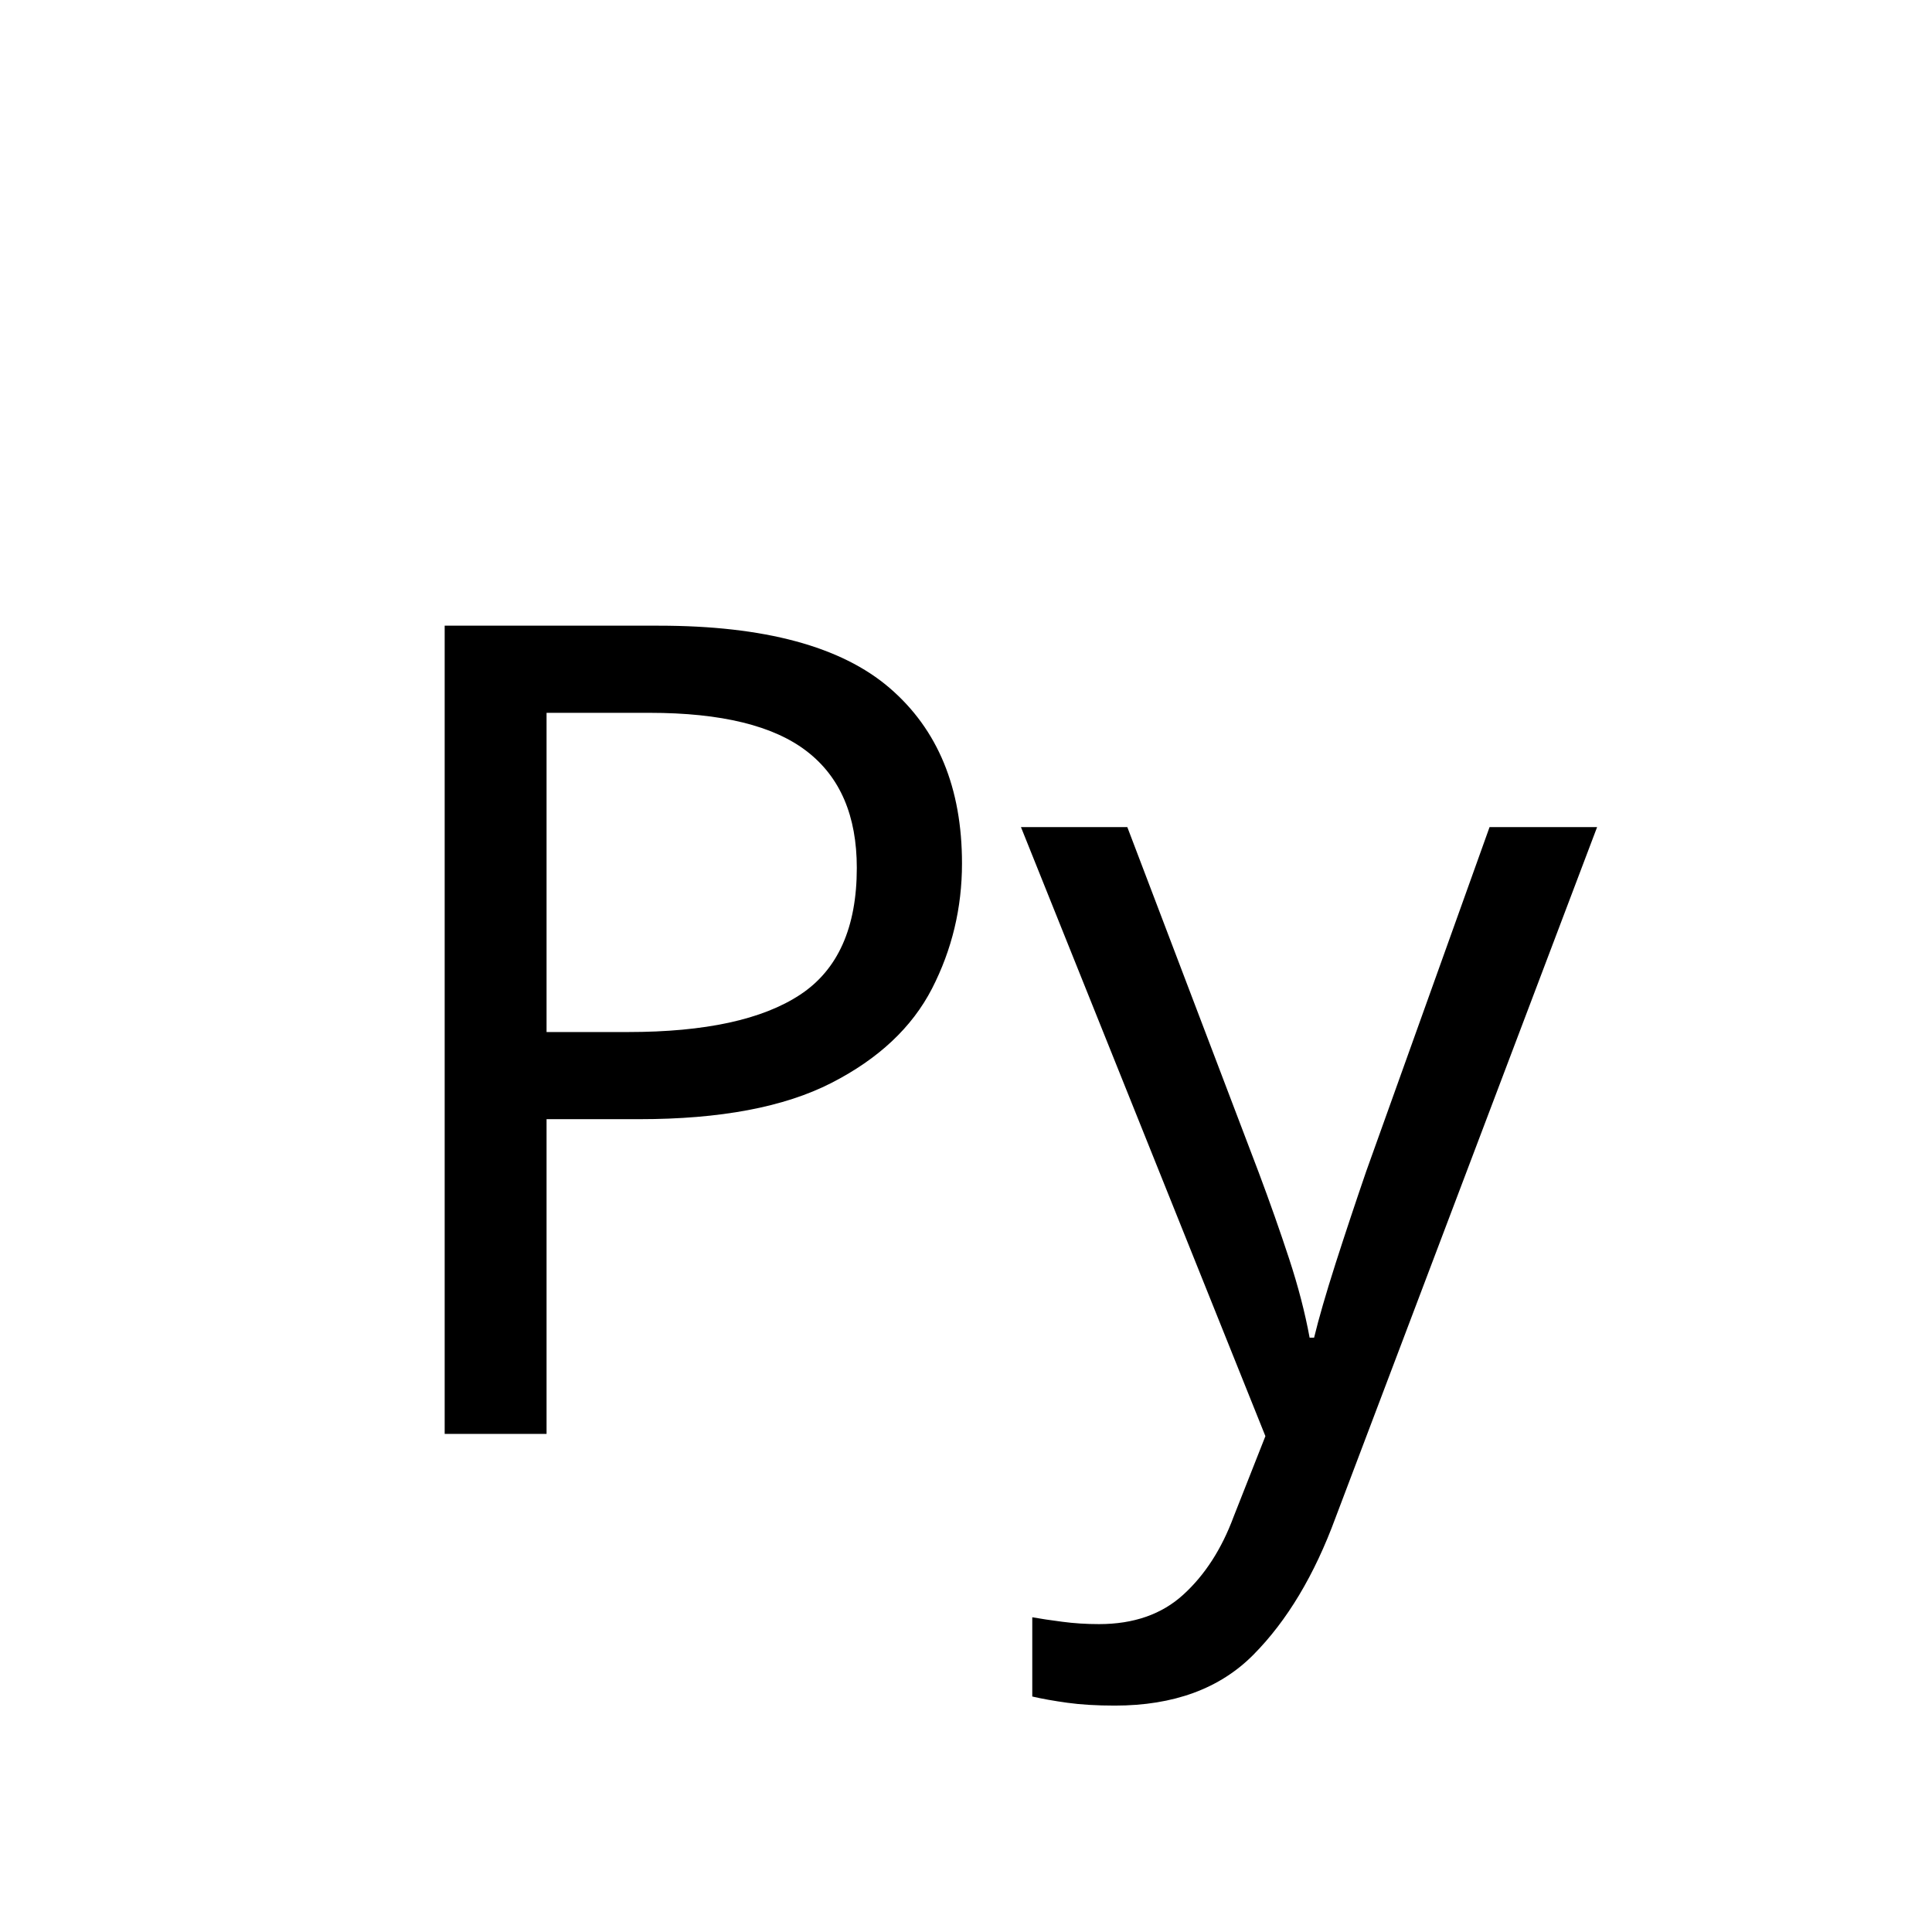
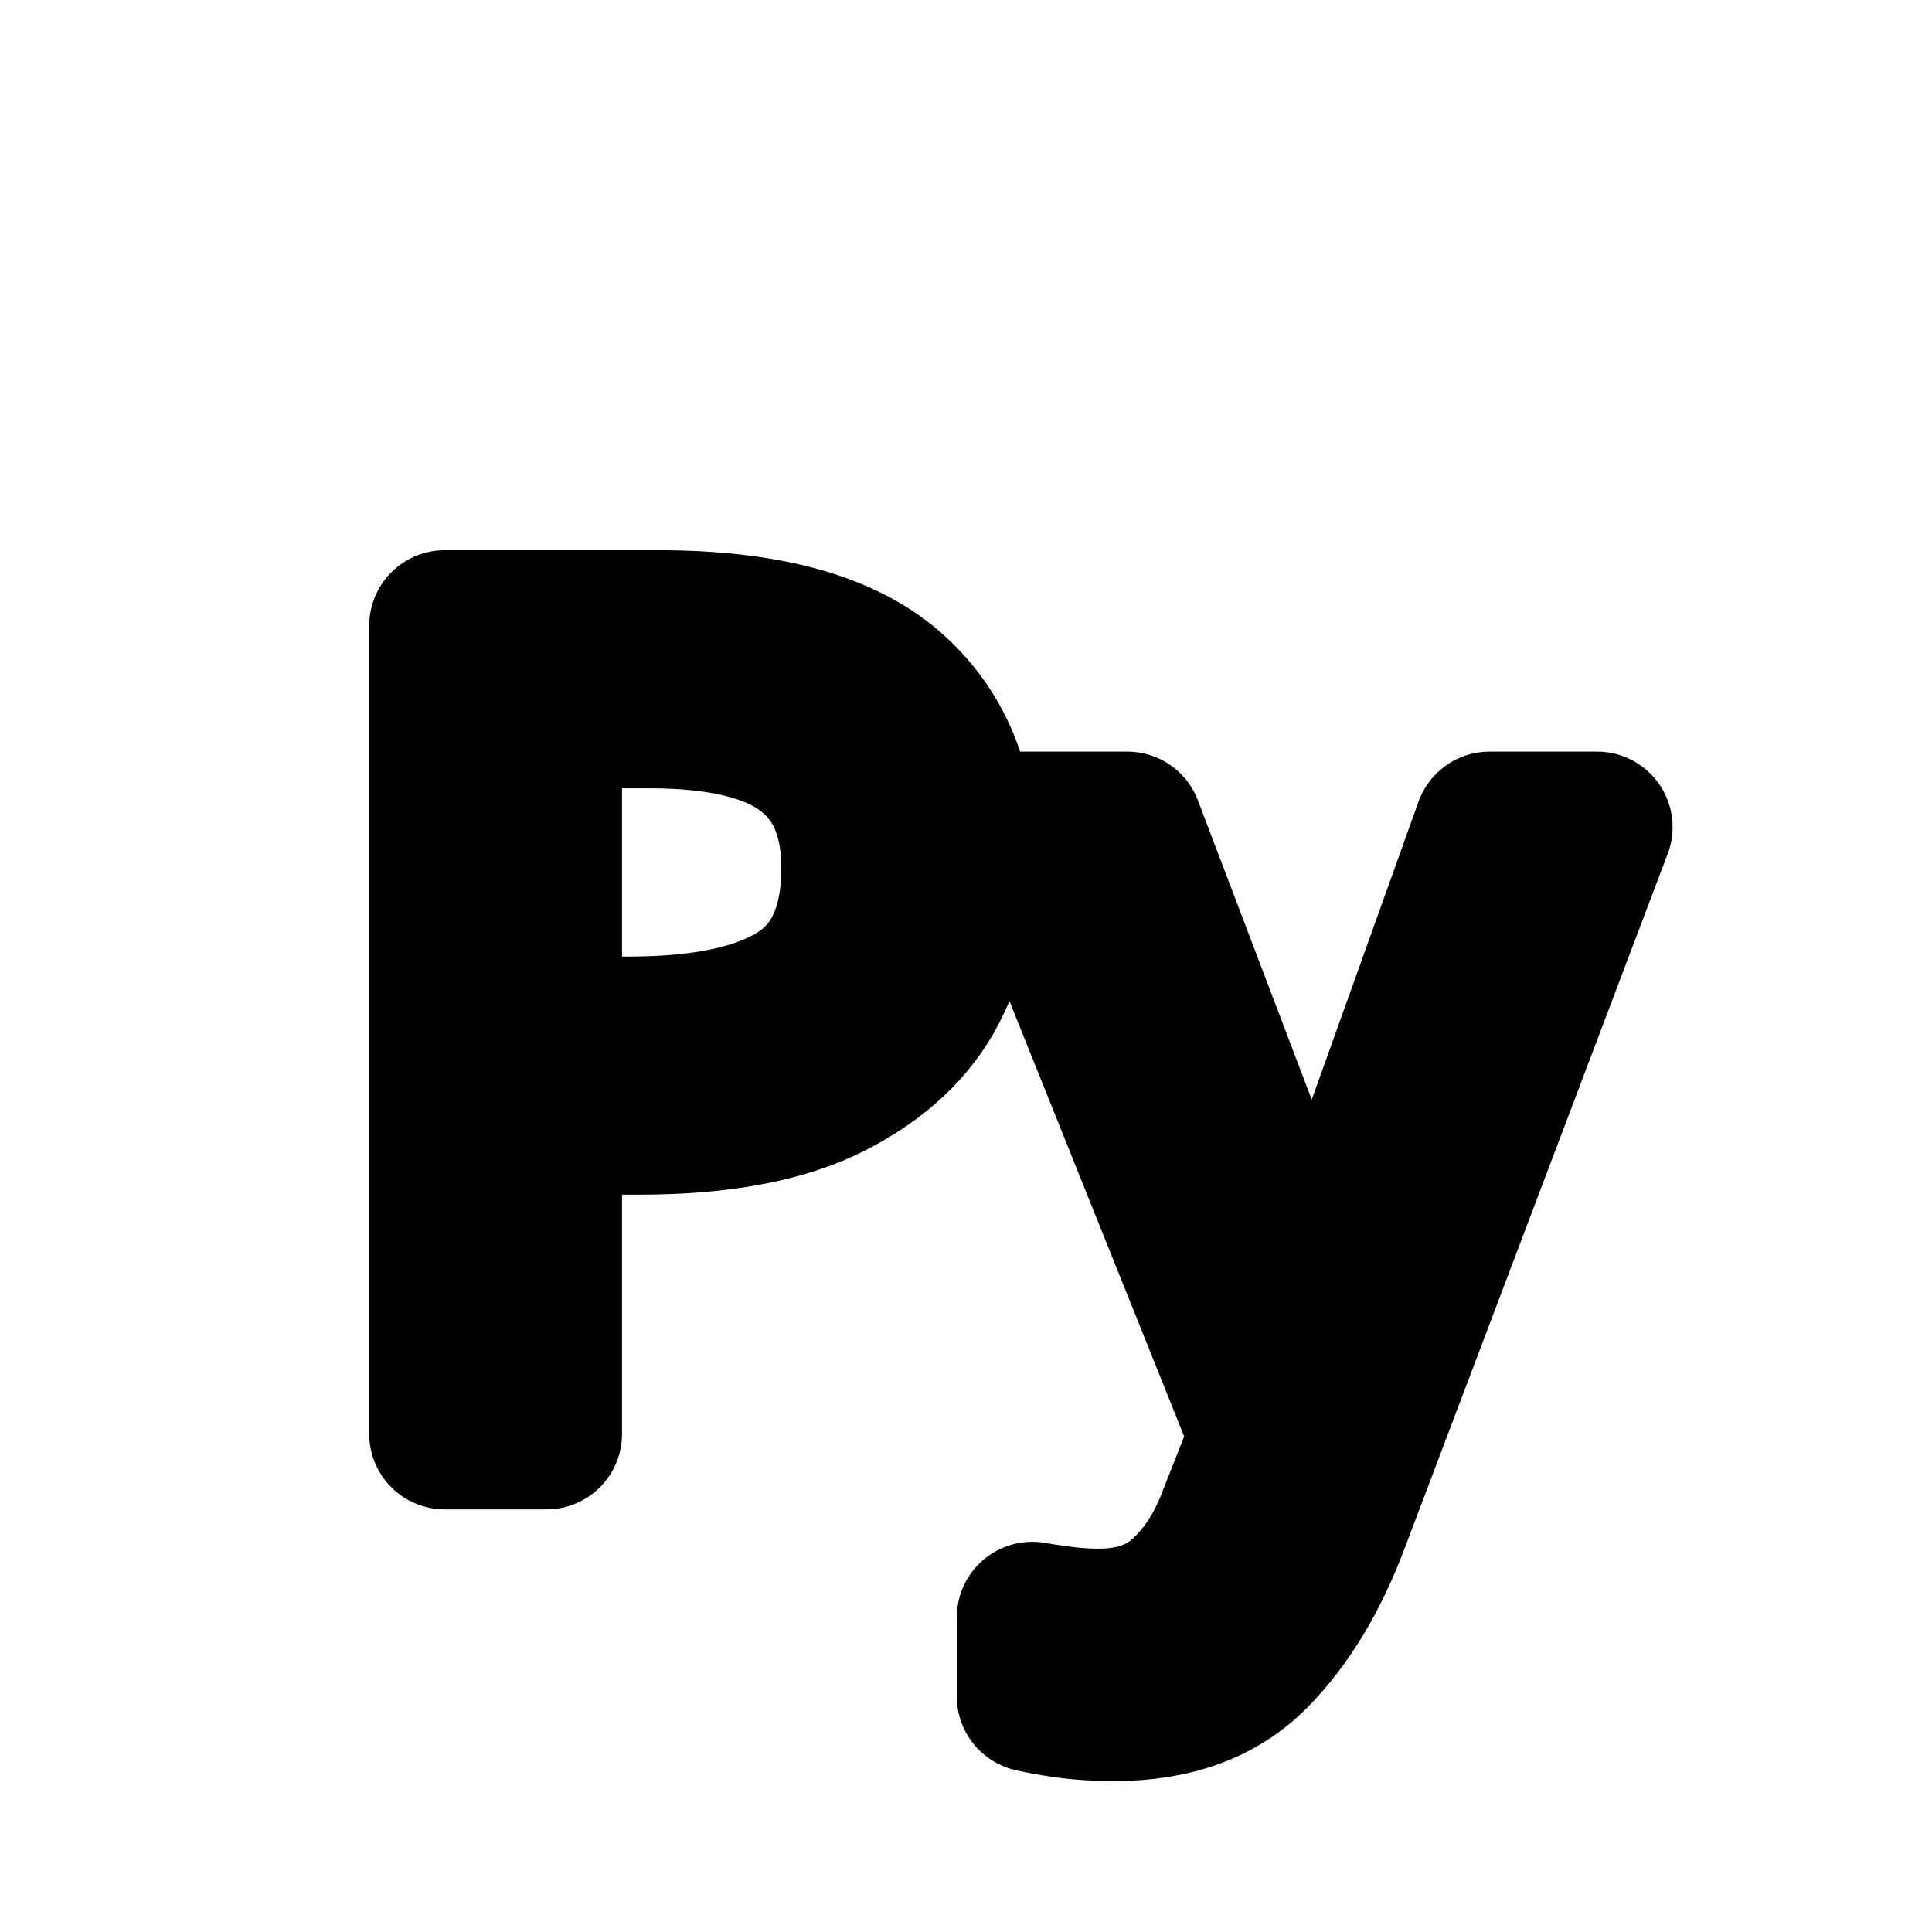
<svg xmlns="http://www.w3.org/2000/svg" width="256" height="256" viewBox="0 0 256 256" version="1.1">
-   <text style="font-size:150px;font-family:sans-serif;text-align:center;text-anchor:middle;fill:#000000" x="128" y="190">Py</text>
+   <text style="font-size:150px;font-family:sans-serif;text-align:center;text-anchor:middle;fill:#000000;stroke:#000000;stroke-width:20;stroke-linecap:round;stroke-linejoin:round" x="128" y="190">Py</text>
</svg>
